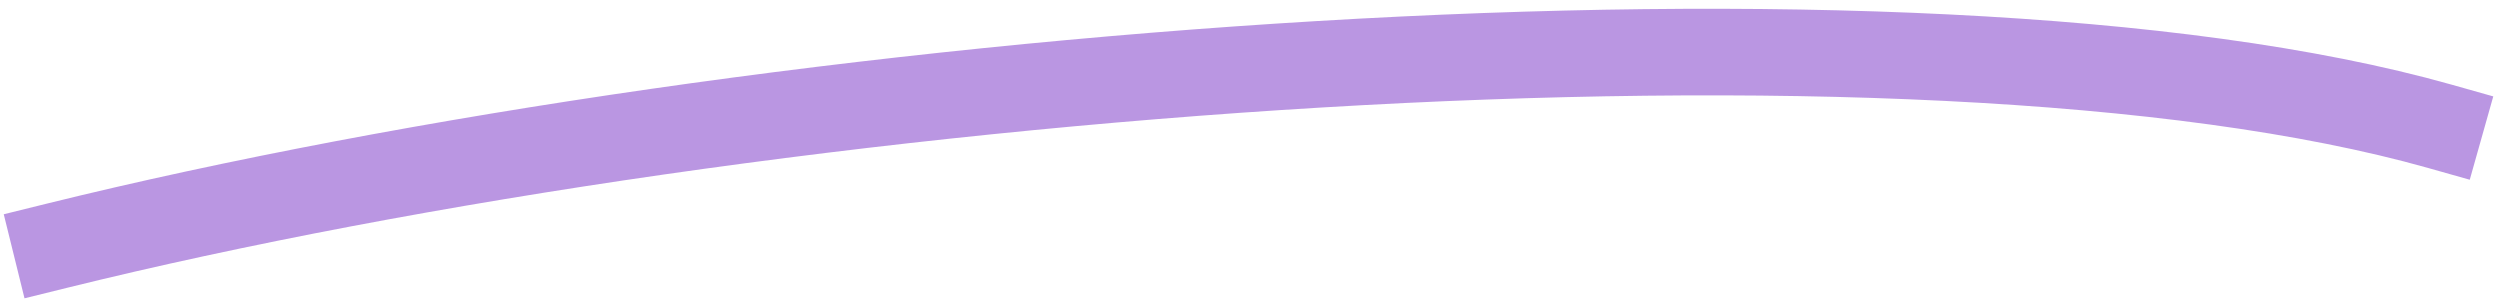
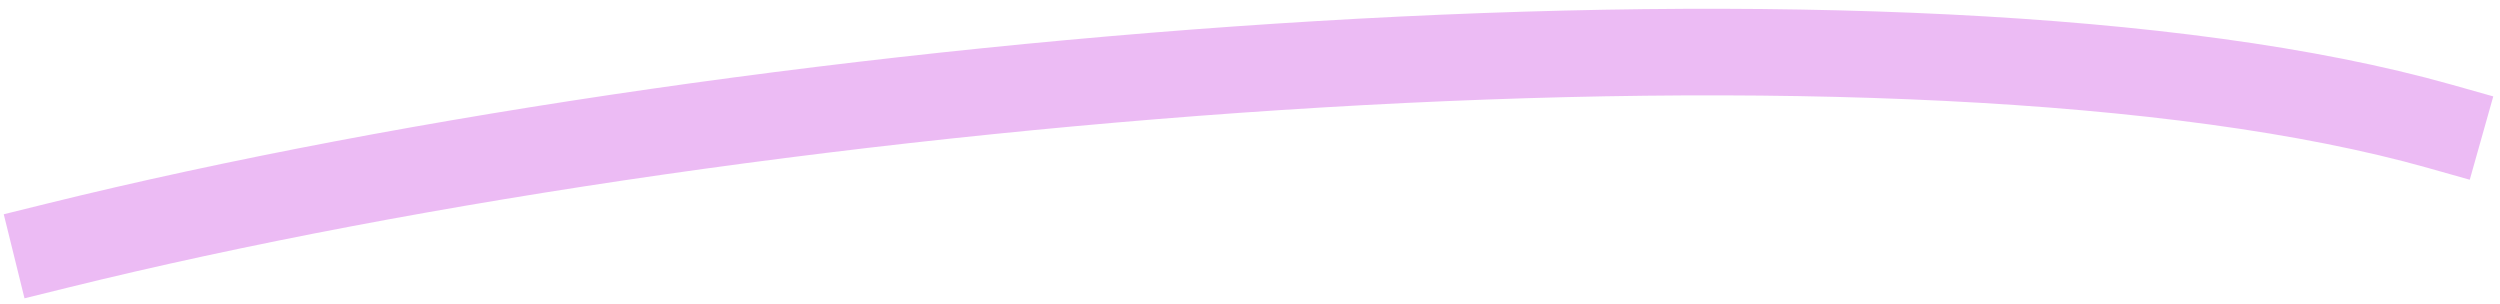
<svg xmlns="http://www.w3.org/2000/svg" width="231" height="28" viewBox="0 0 231 28" fill="none">
-   <path d="M5.189 22.722C71.427 6.361 177 -2 225.442 11.671" stroke="#ba96e2" stroke-width="8" stroke-miterlimit="4.257" stroke-linecap="square" />
+   <path d="M5.189 22.722C71.427 6.361 177 -2 225.442 11.671" stroke="#ECBBF4" stroke-width="8" stroke-miterlimit="4.257" stroke-linecap="square" />
</svg>
